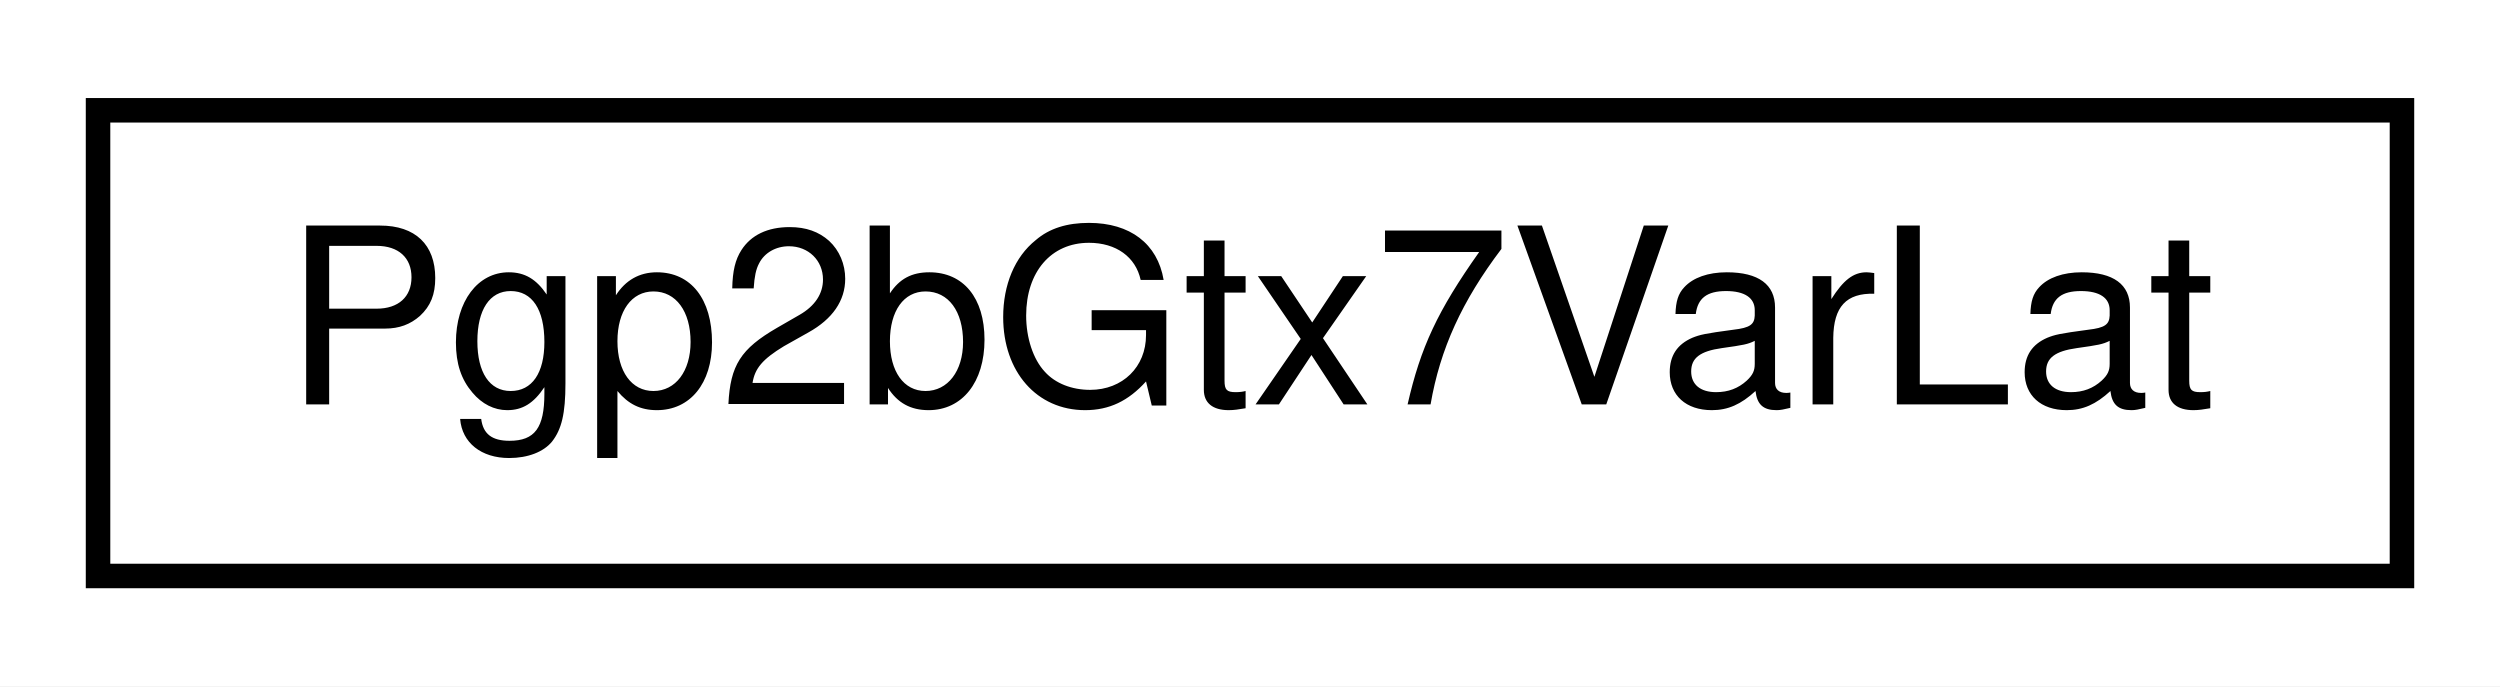
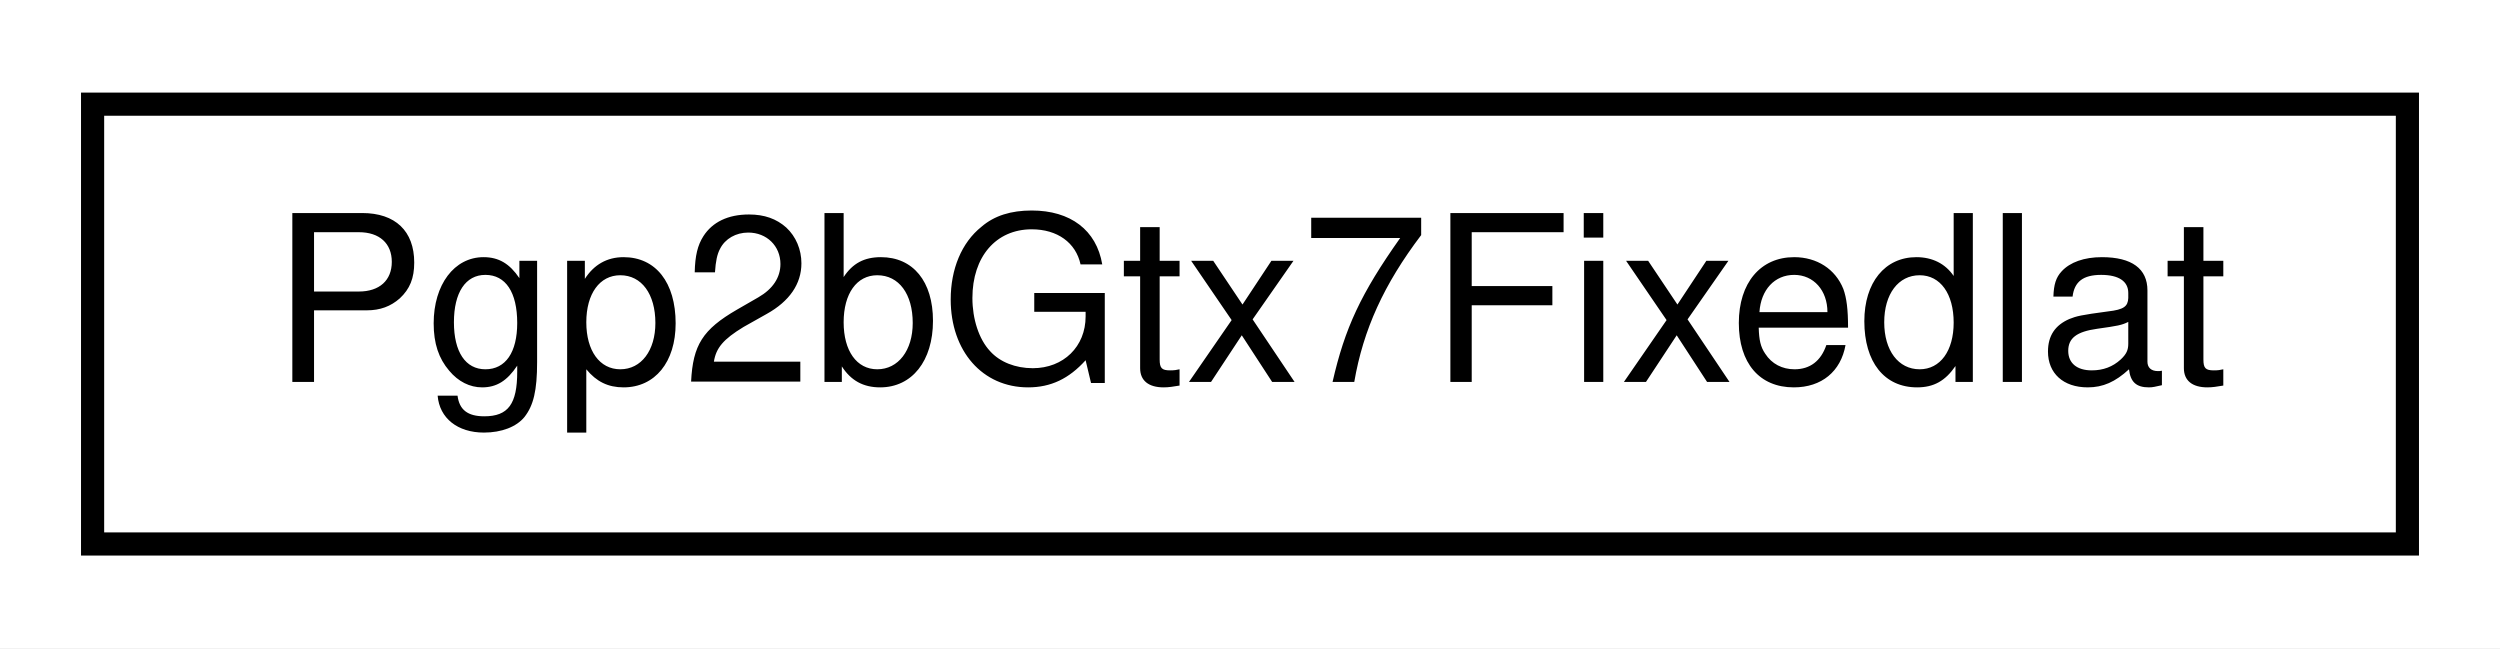
- <svg xmlns="http://www.w3.org/2000/svg" xmlns:xlink="http://www.w3.org/1999/xlink" width="102pt" height="28pt" viewBox="0.00 0.00 102.00 28.00">
+ <svg xmlns="http://www.w3.org/2000/svg" xmlns:xlink="http://www.w3.org/1999/xlink" width="108pt" height="28pt" viewBox="0.00 0.00 108.00 28.00">
  <g id="graph0" class="graph" transform="scale(1 1) rotate(0) translate(4 24)">
-     <polygon fill="white" stroke="none" points="-4,4 -4,-24 98,-24 98,4 -4,4" />
+     <polygon fill="white" stroke="none" points="-4,4 -4,-24 104,-24 104,4 -4,4" />
    <g id="node1" class="node">
      <g id="a_node1">
-         <a xlink:href="classPgp2bGtx7VarLat.html" target="_top" xlink:title="Pgp2bGtx7VarLat">
-           <polygon fill="white" stroke="black" points="0,-0.5 0,-19.5 94,-19.5 94,-0.5 0,-0.5" />
-           <text text-anchor="middle" x="47" y="-7.5" font-family="Helvetica,sans-Serif" font-size="10.00">Pgp2bGtx7VarLat</text>
+         <a xlink:href="classPgp2bGtx7Fixedlat.html" target="_top" xlink:title="Pgp2bGtx7Fixedlat">
+           <polygon fill="white" stroke="black" points="0,-0.5 0,-19.5 100,-19.5 100,-0.5 0,-0.5" />
+           <text text-anchor="middle" x="50" y="-7.5" font-family="Helvetica,sans-Serif" font-size="10.00">Pgp2bGtx7Fixedlat</text>
        </a>
      </g>
    </g>
  </g>
</svg>
